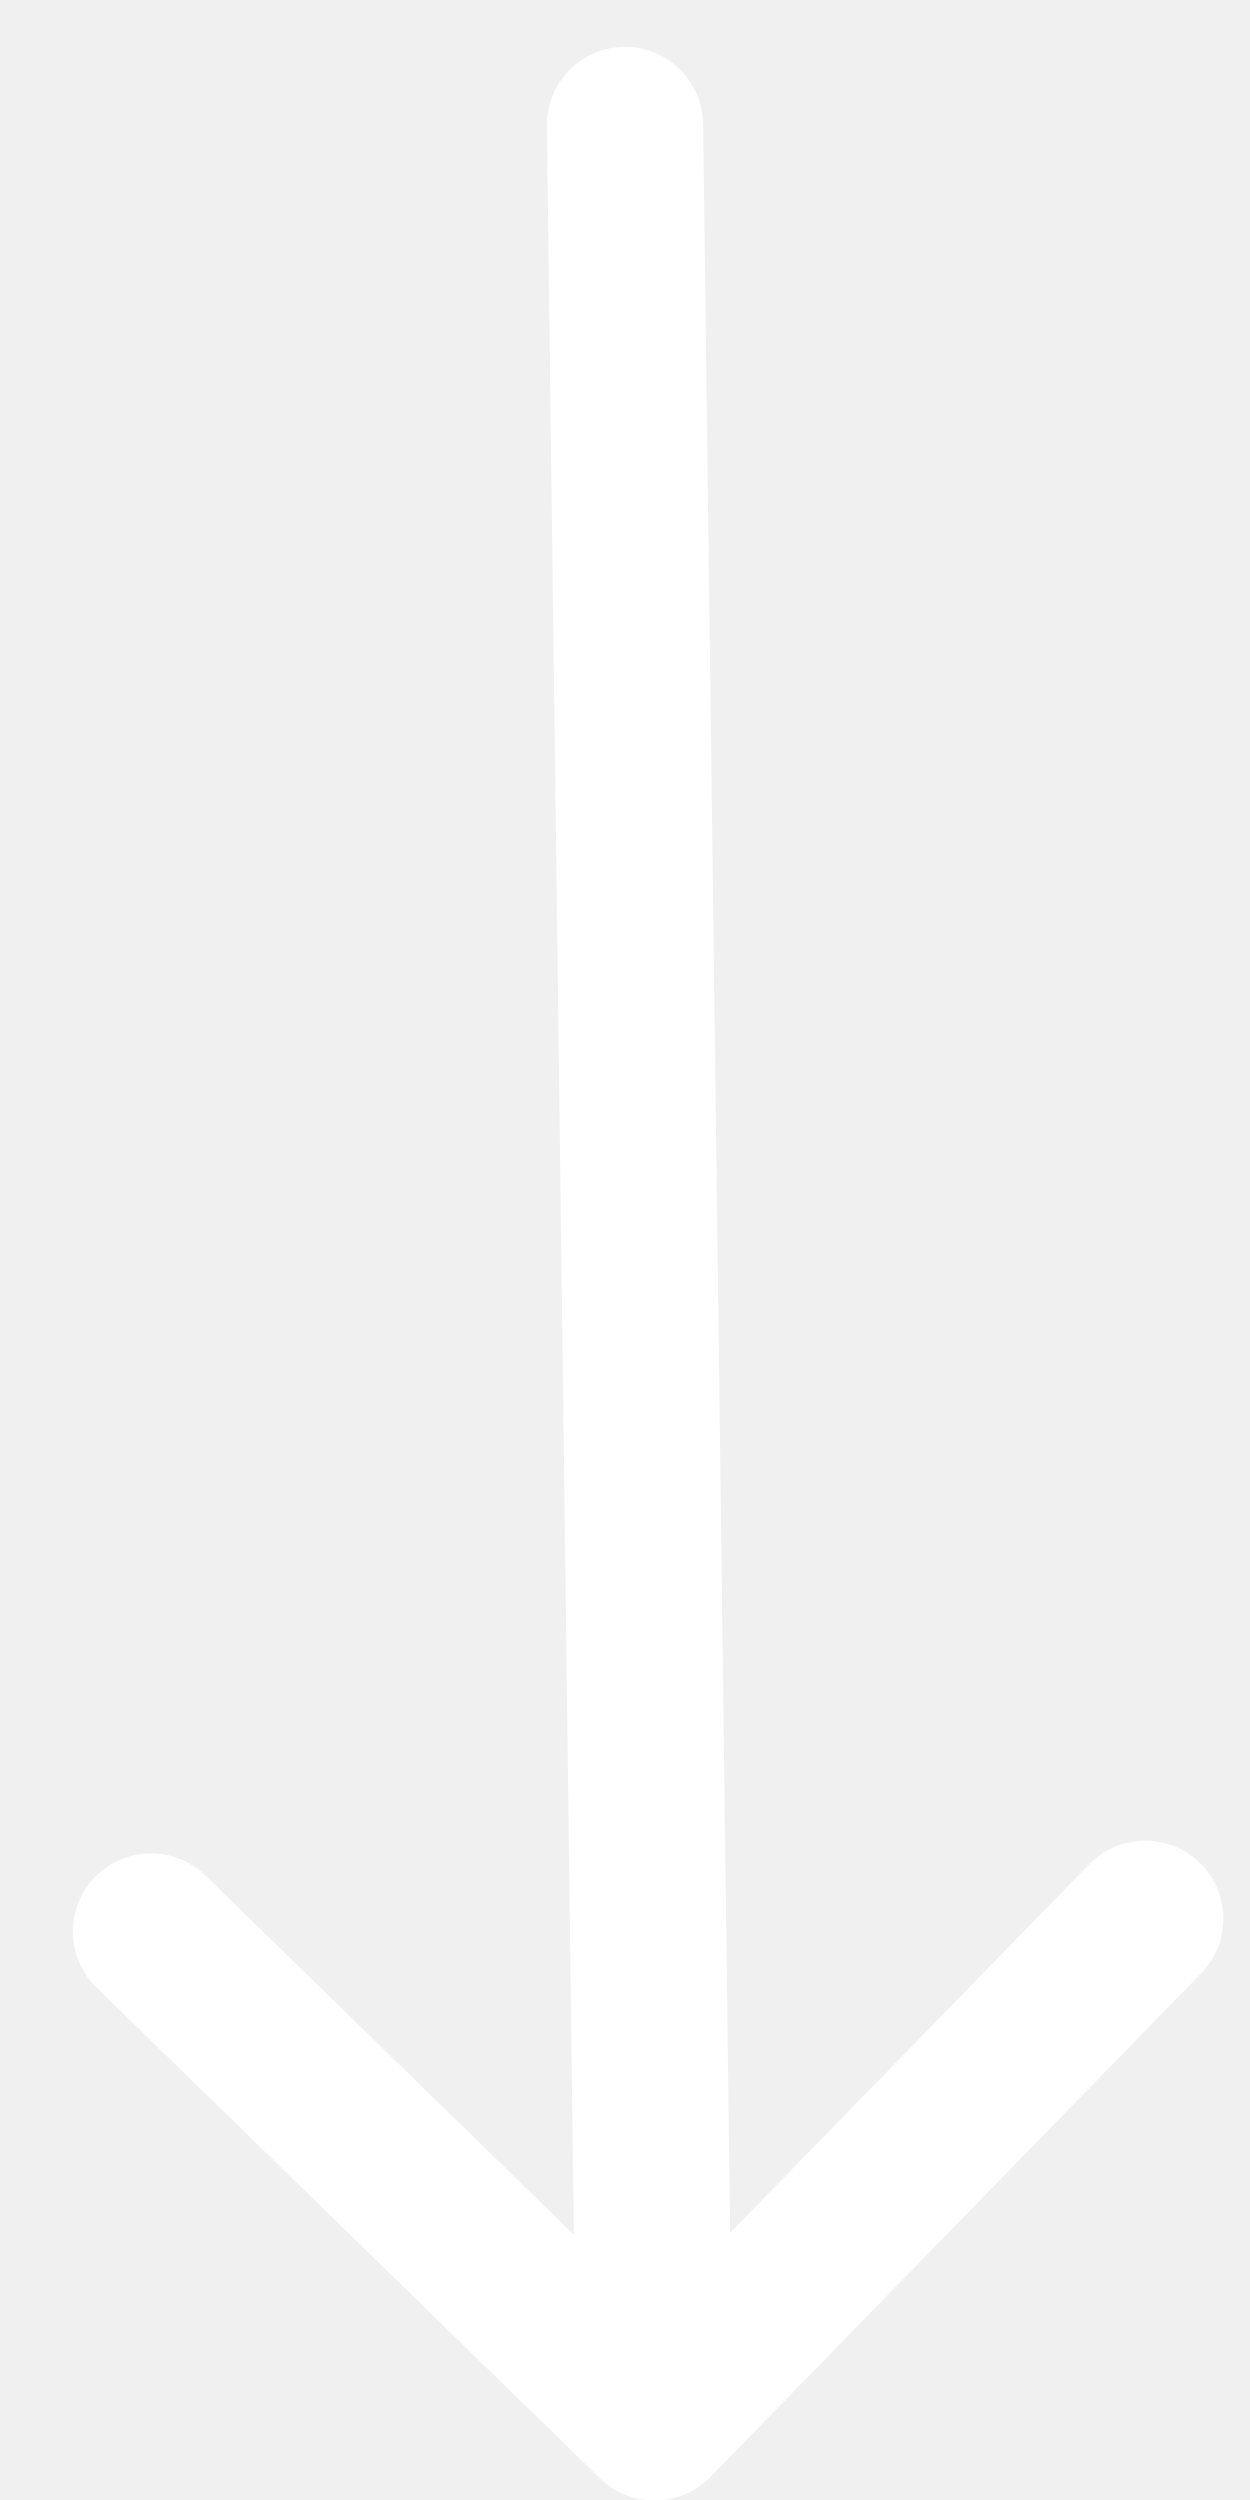
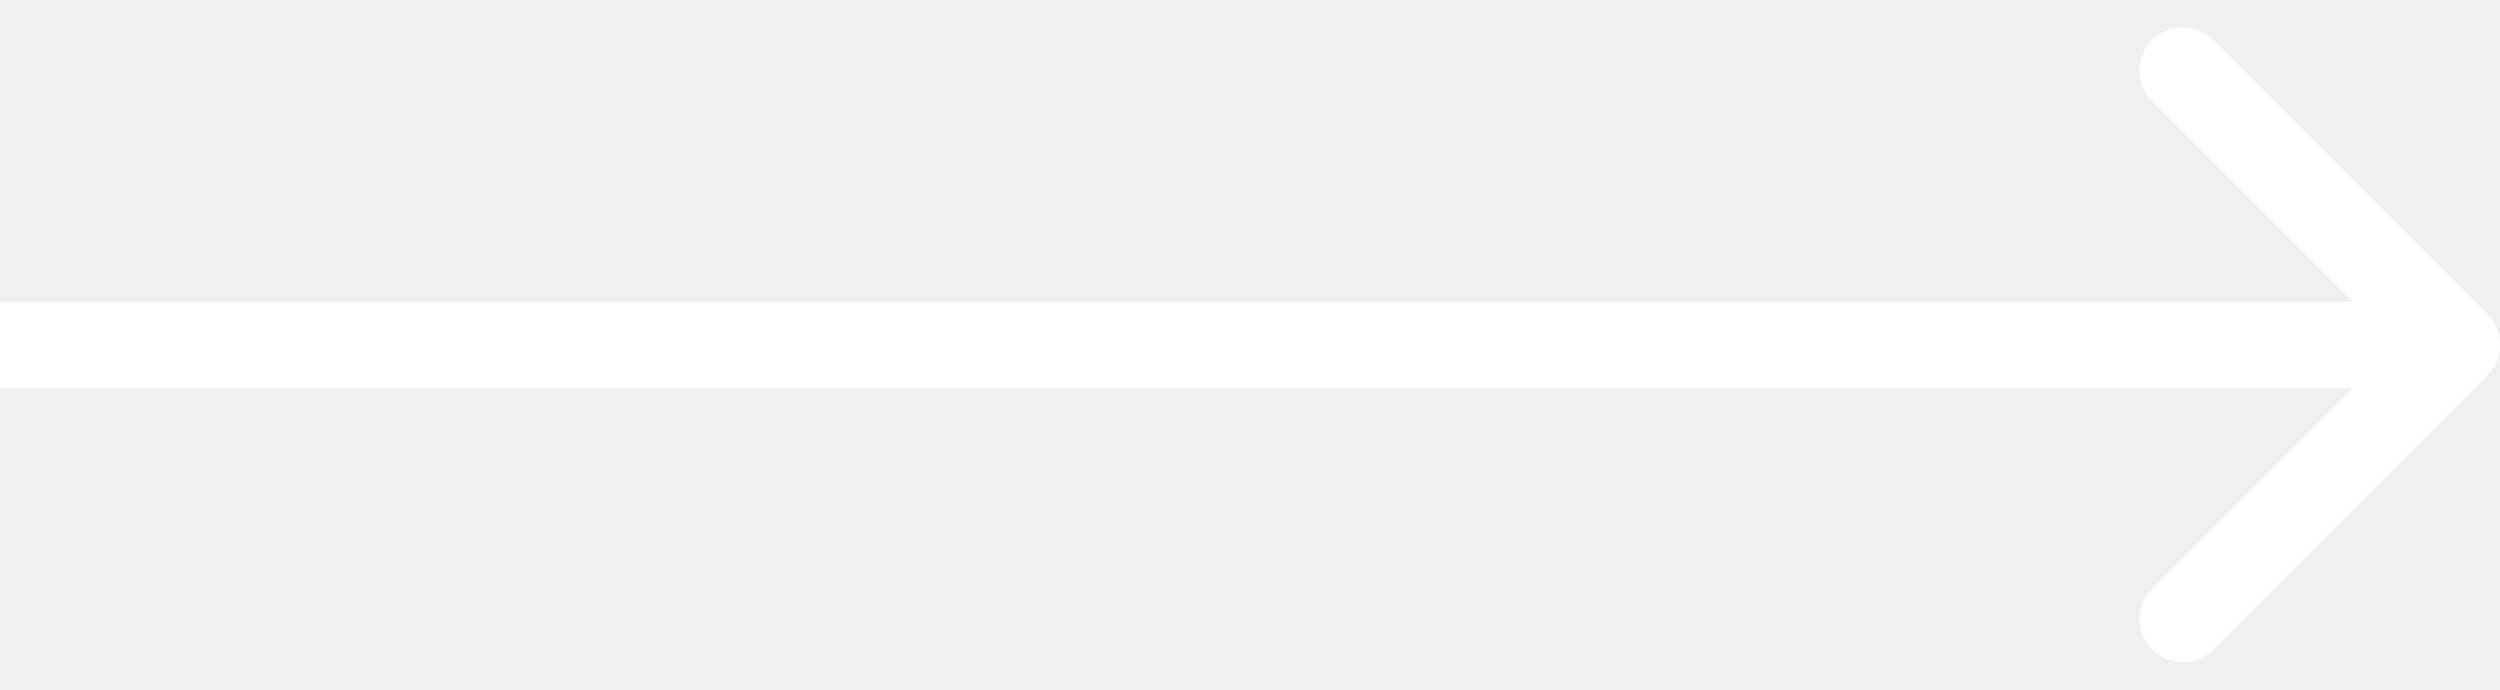
- <svg xmlns="http://www.w3.org/2000/svg" width="10" height="20" viewBox="0 0 10 20" fill="none">
-   <path d="M9.598 14.903C9.845 15.144 9.85 15.54 9.609 15.787L5.684 19.815C5.443 20.062 5.046 20.067 4.799 19.826L0.772 15.9C0.525 15.659 0.519 15.264 0.76 15.016C1.001 14.769 1.397 14.764 1.644 15.005L4.591 17.878L4.375 1.008C4.371 0.663 4.647 0.379 4.992 0.375C5.337 0.37 5.621 0.647 5.625 0.992L5.841 17.862L8.714 14.914C8.955 14.667 9.35 14.662 9.598 14.903Z" fill="white" />
+ <svg xmlns="http://www.w3.org/2000/svg" width="58" height="16" viewBox="0 0 58 16" fill="none">
+   <path d="M57.707 8.707C58.098 8.317 58.098 7.683 57.707 7.293L51.343 0.929C50.953 0.538 50.319 0.538 49.929 0.929C49.538 1.319 49.538 1.953 49.929 2.343L55.586 8L49.929 13.657C49.538 14.047 49.538 14.681 49.929 15.071C50.319 15.462 50.953 15.462 51.343 15.071L57.707 8.707ZM0 8V9H57V8V7H0V8Z" fill="white" />
</svg>
